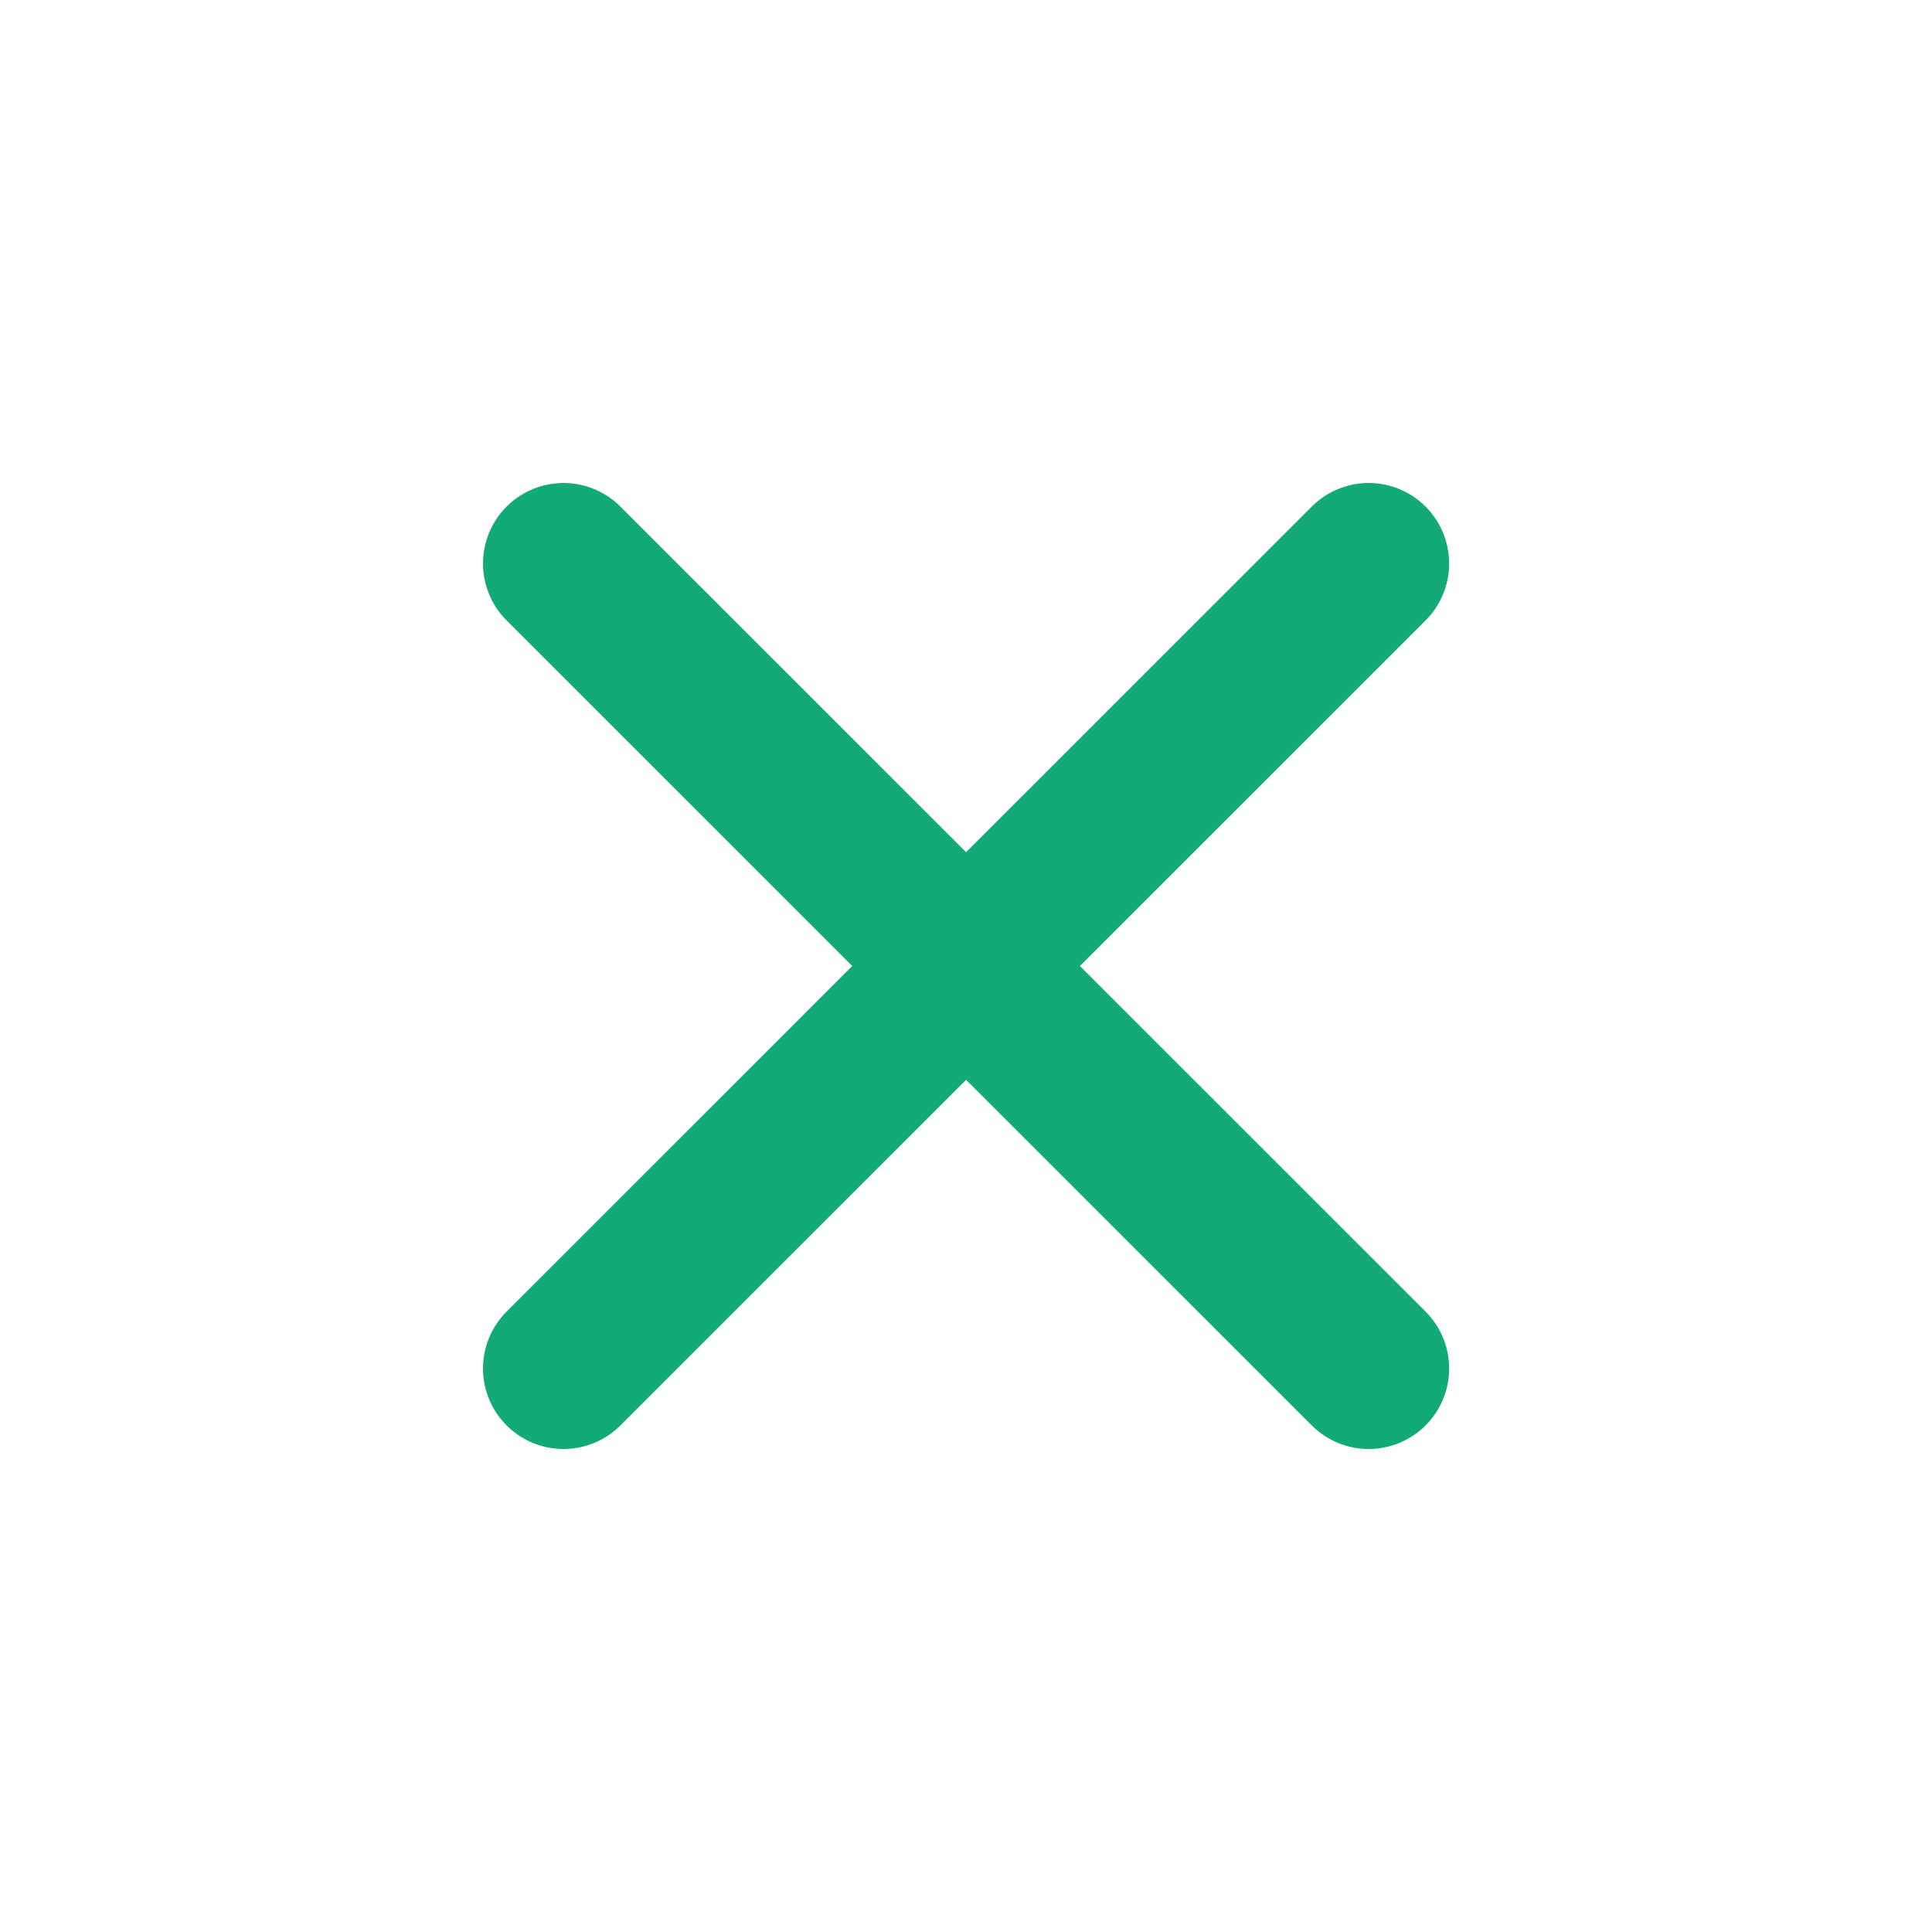
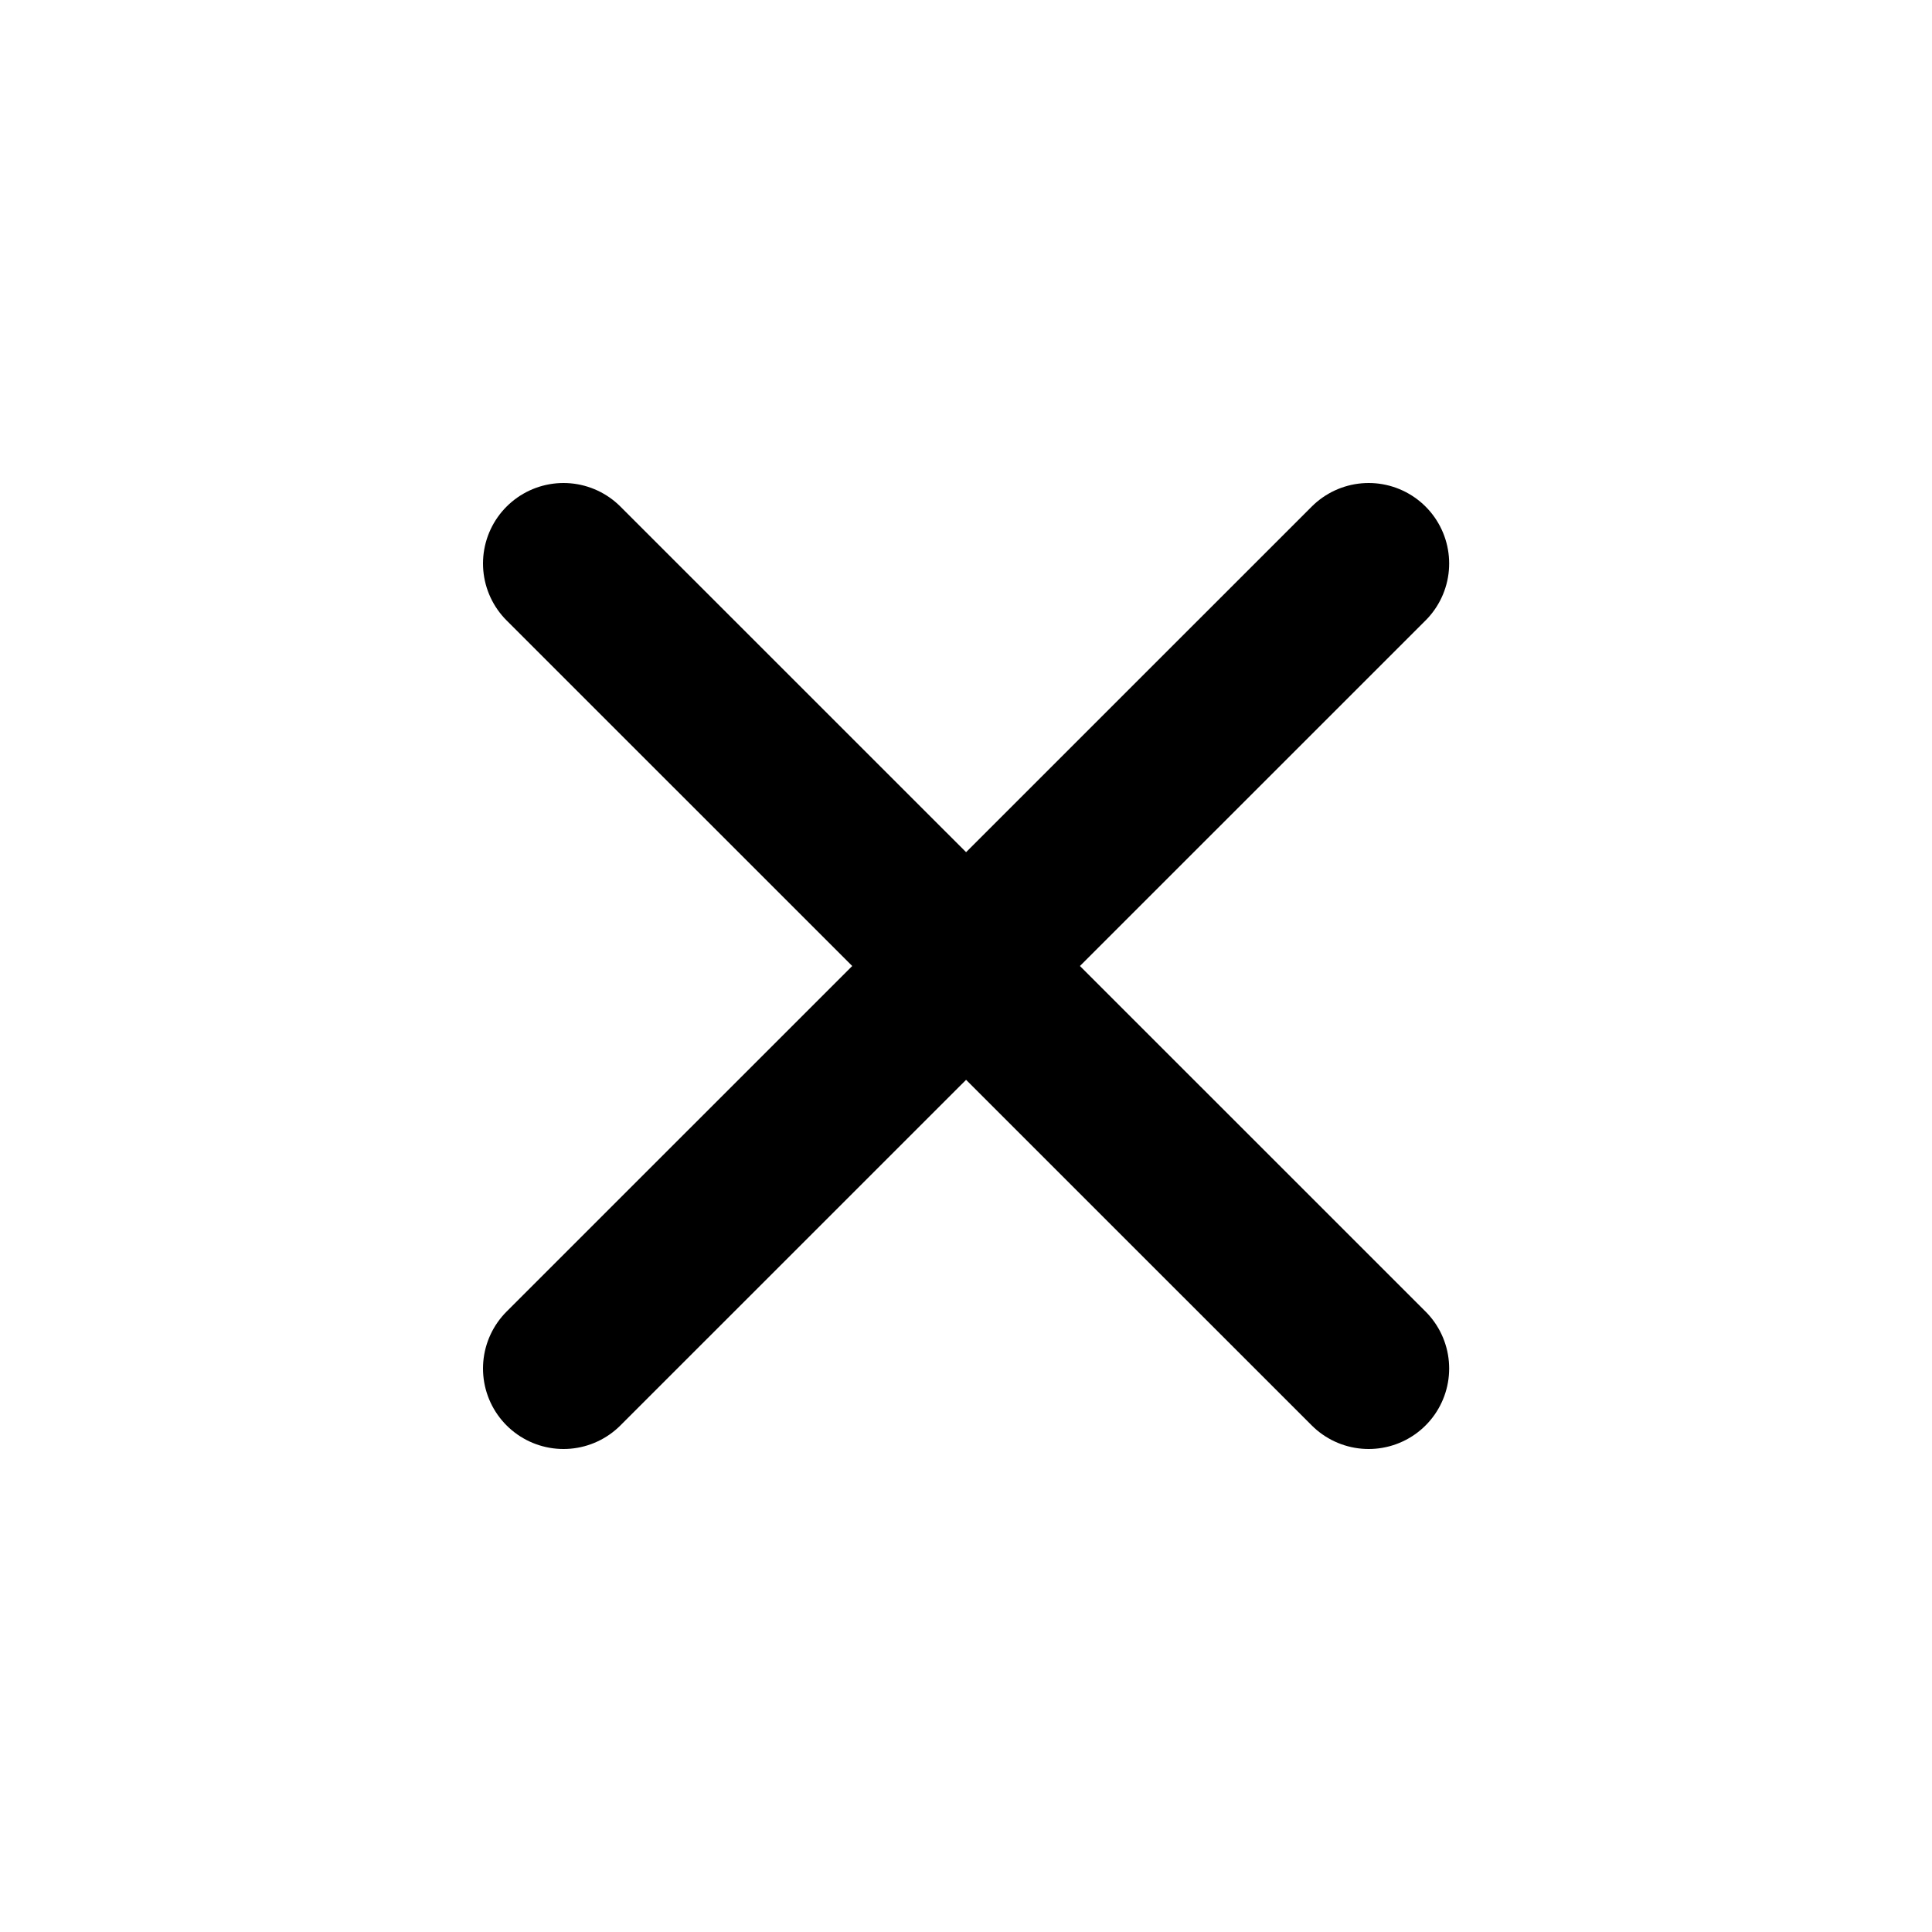
<svg xmlns="http://www.w3.org/2000/svg" width="24" height="24" fill="none" viewBox="0 0 24 24">
-   <path stroke="#14AA77" stroke-linecap="round" stroke-linejoin="round" stroke-width="2" d="M17.002 7L7 17M7 7l10.002 10" />
+   <path stroke="currentColor" stroke-linecap="round" stroke-linejoin="round" stroke-width="2" d="M17.002 7L7 17M7 7l10.002 10" />
</svg>
